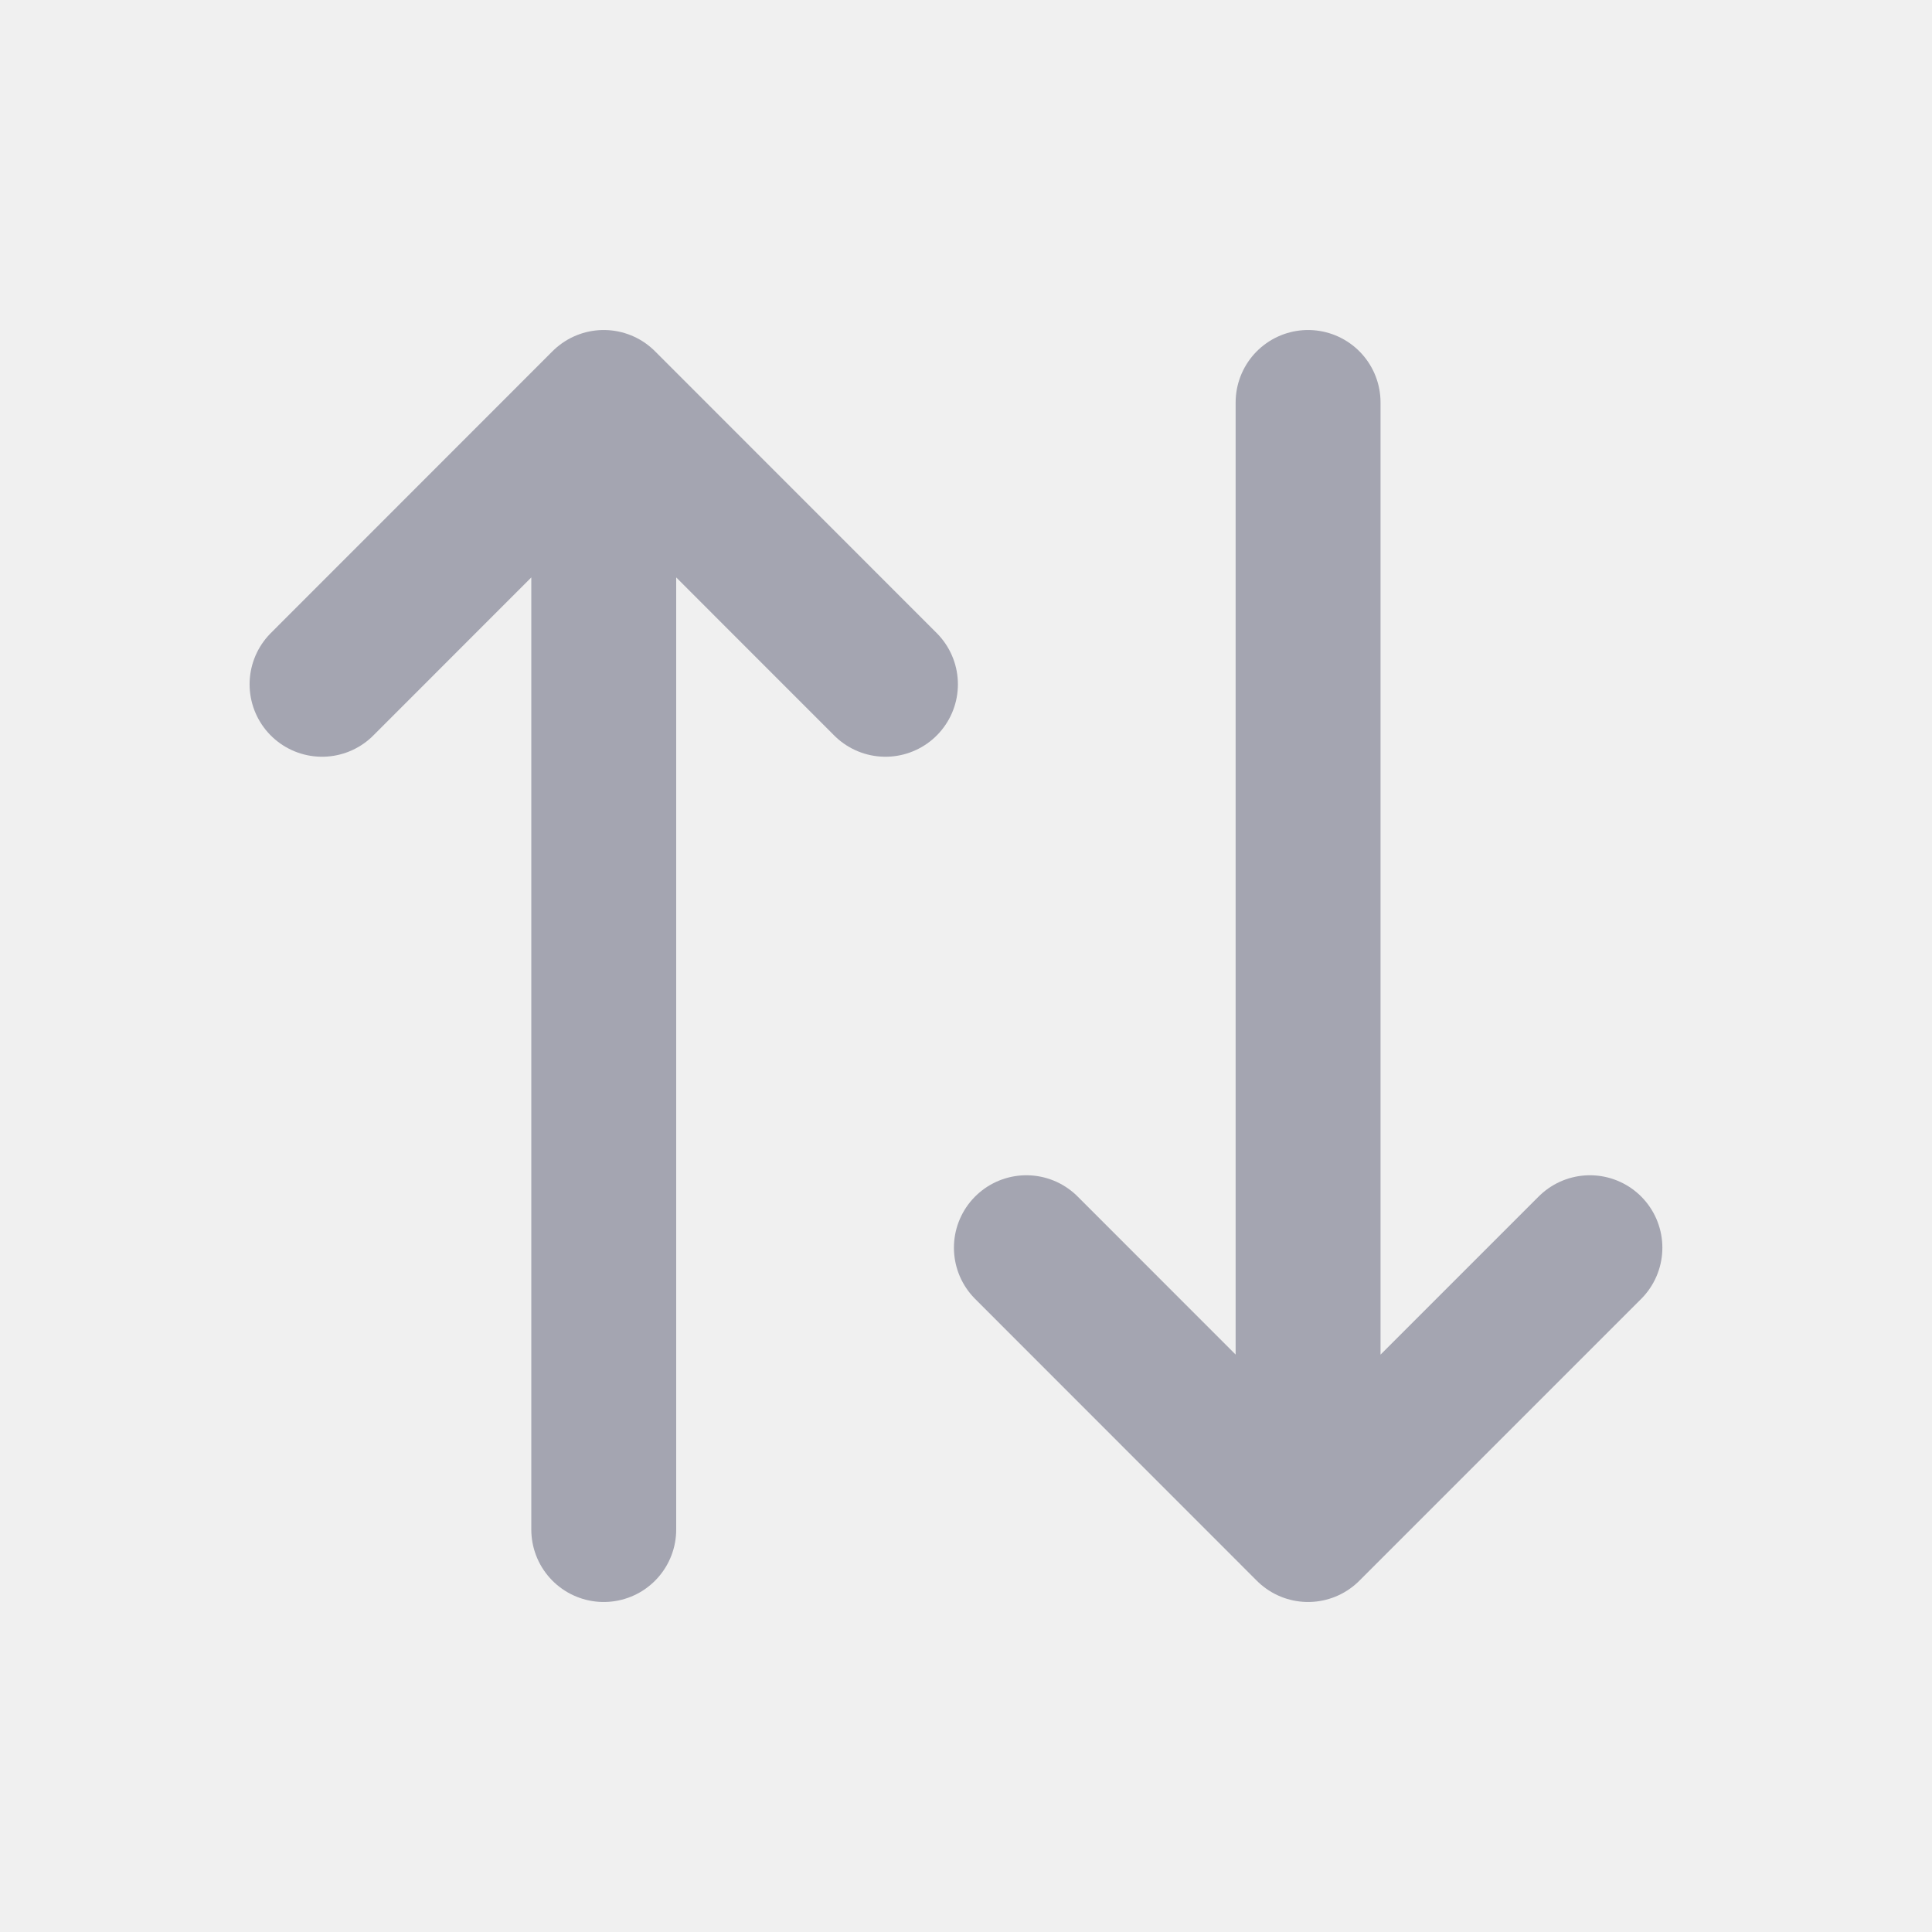
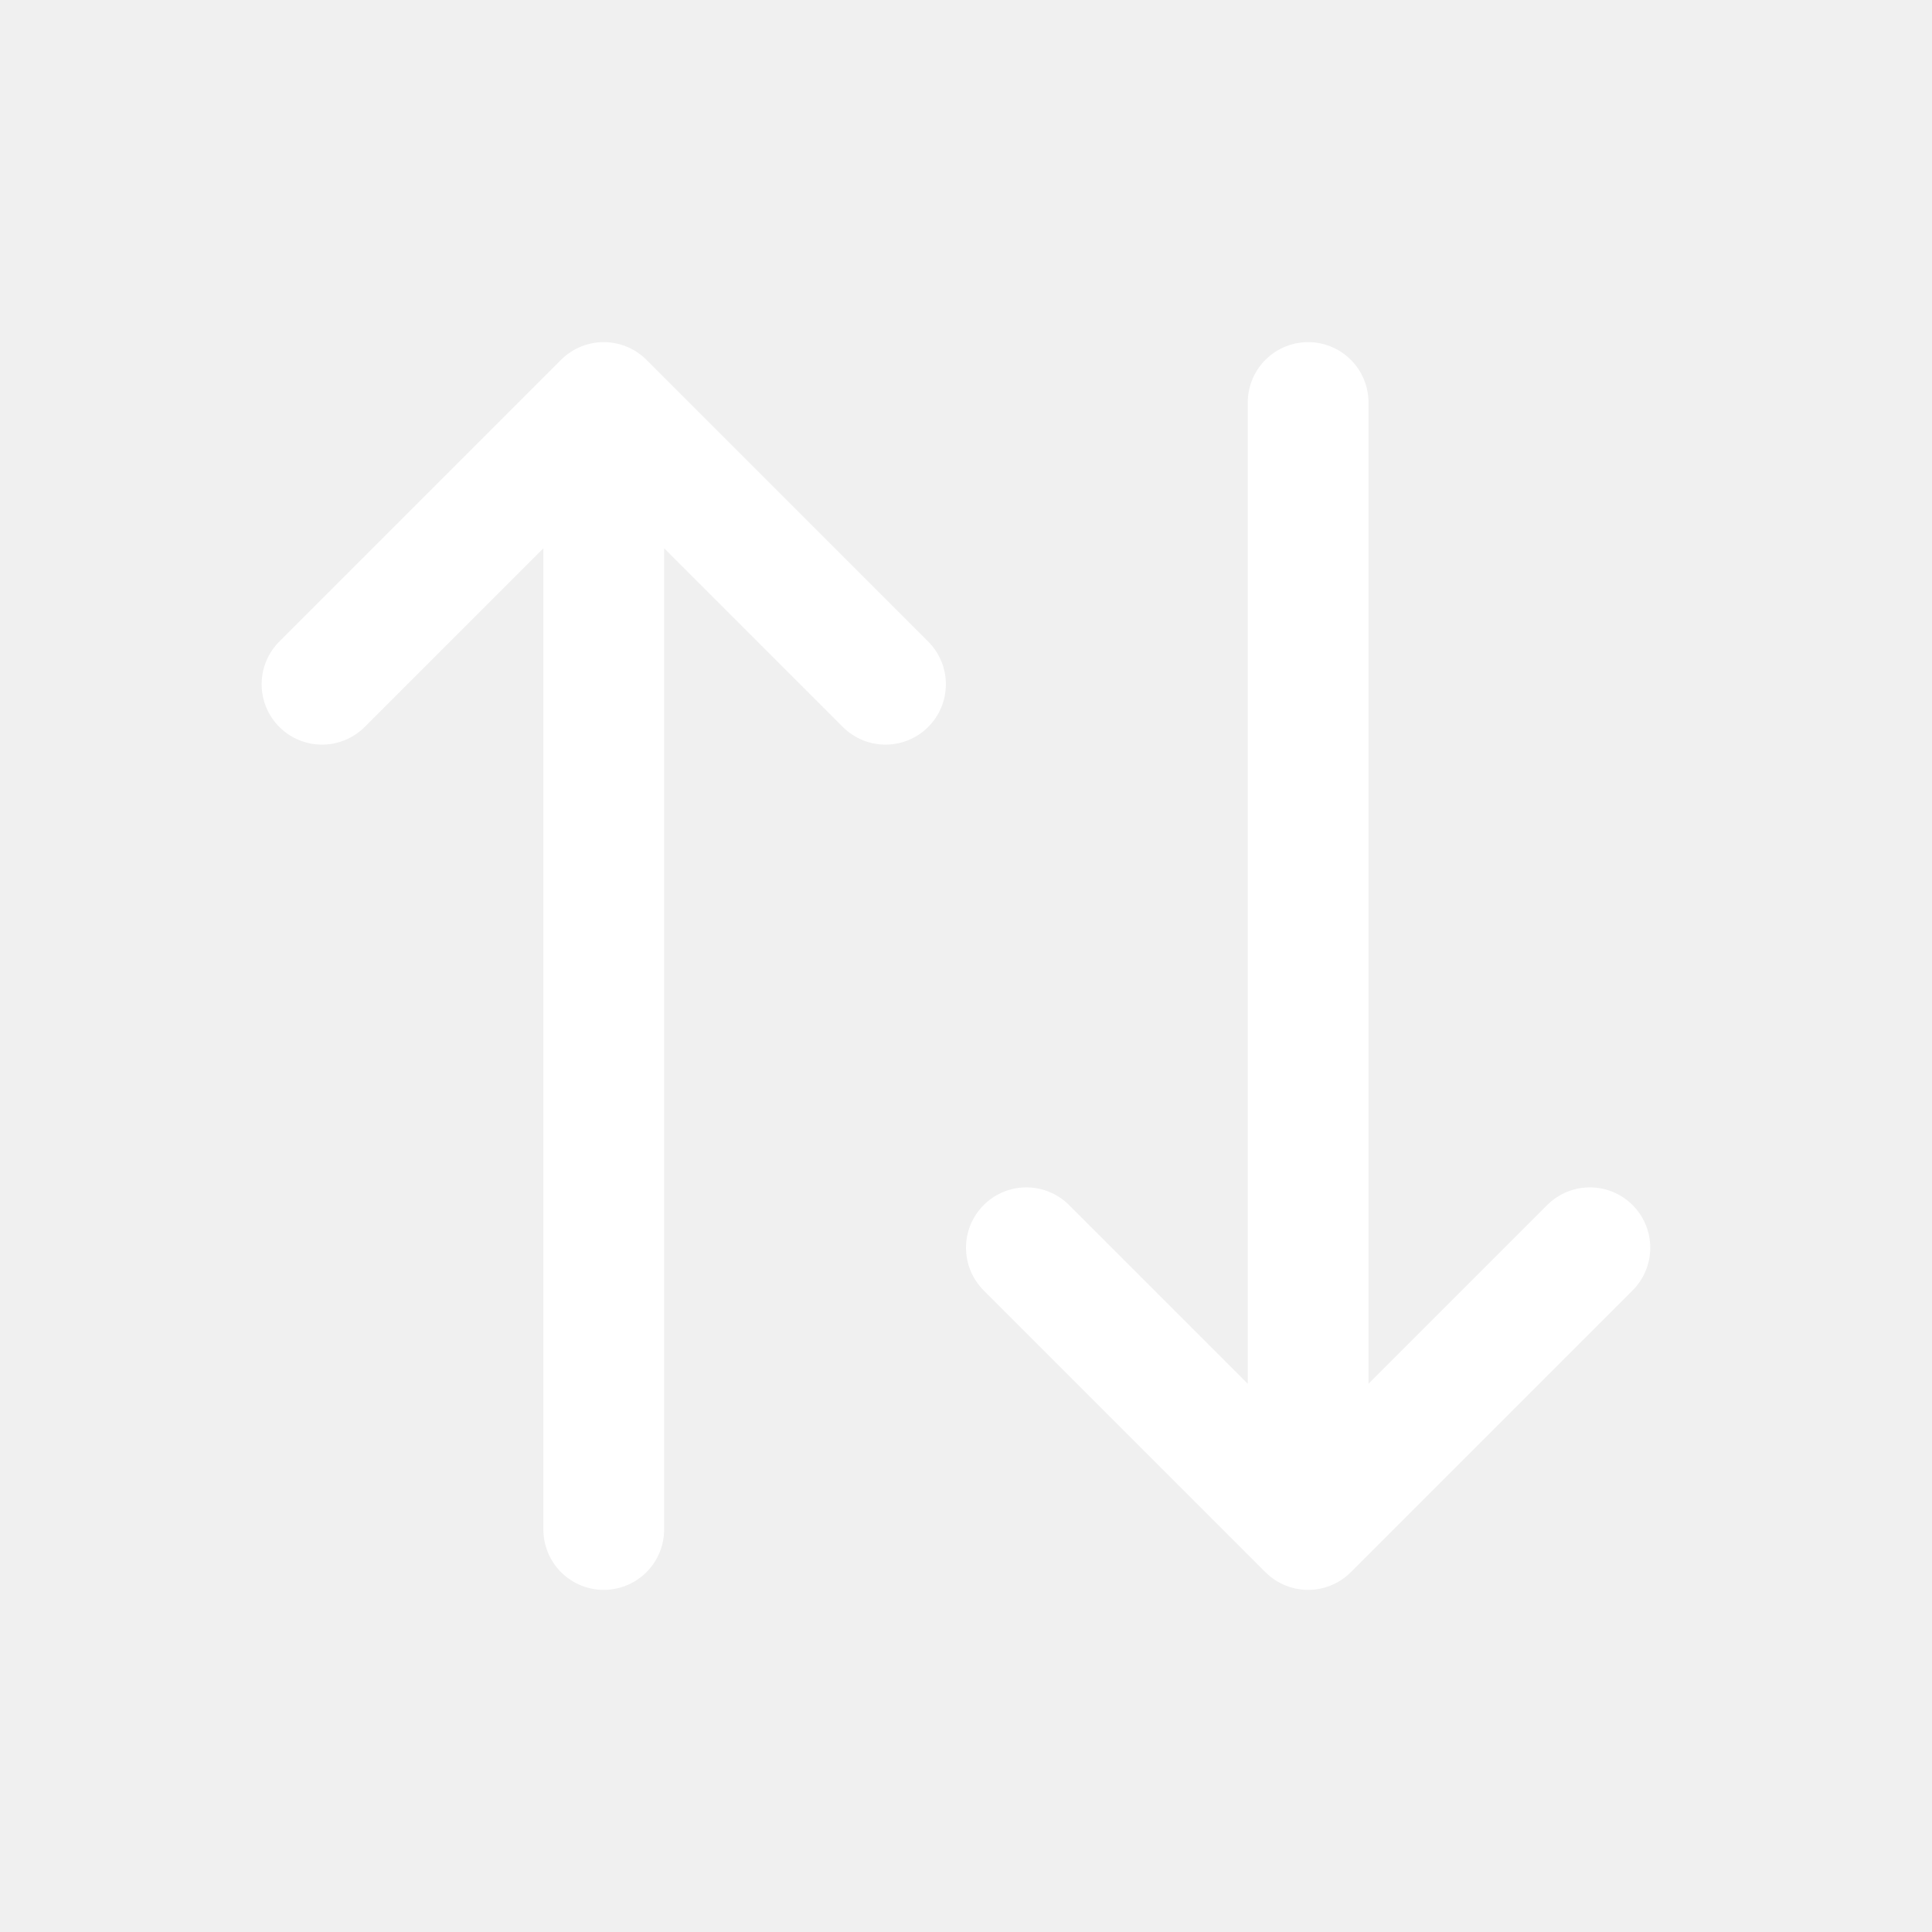
- <svg xmlns="http://www.w3.org/2000/svg" width="16" height="16" viewBox="0 0 16 16" fill="none">
-   <path d="M10.833 3.333V12.667M10.833 12.667L8.5 10.333M10.833 12.667L13.167 10.333M5 12.667V3.333M5 3.333L2.667 5.667M5 3.333L7.333 5.667" stroke="#A4A5B1" stroke-width="1.2" stroke-linecap="round" stroke-linejoin="round" />
+ <svg xmlns="http://www.w3.org/2000/svg" width="24" height="24" viewBox="0 0 24 24" fill="none">
+   <path d="M16.25 5V19M16.25 19L12.75 15.5M16.25 19L19.75 15.5M7.5 19V5M7.5 5L4 8.5M7.5 5L11 8.5" stroke="white" stroke-width="1.5" stroke-linecap="round" stroke-linejoin="round" />
</svg>
